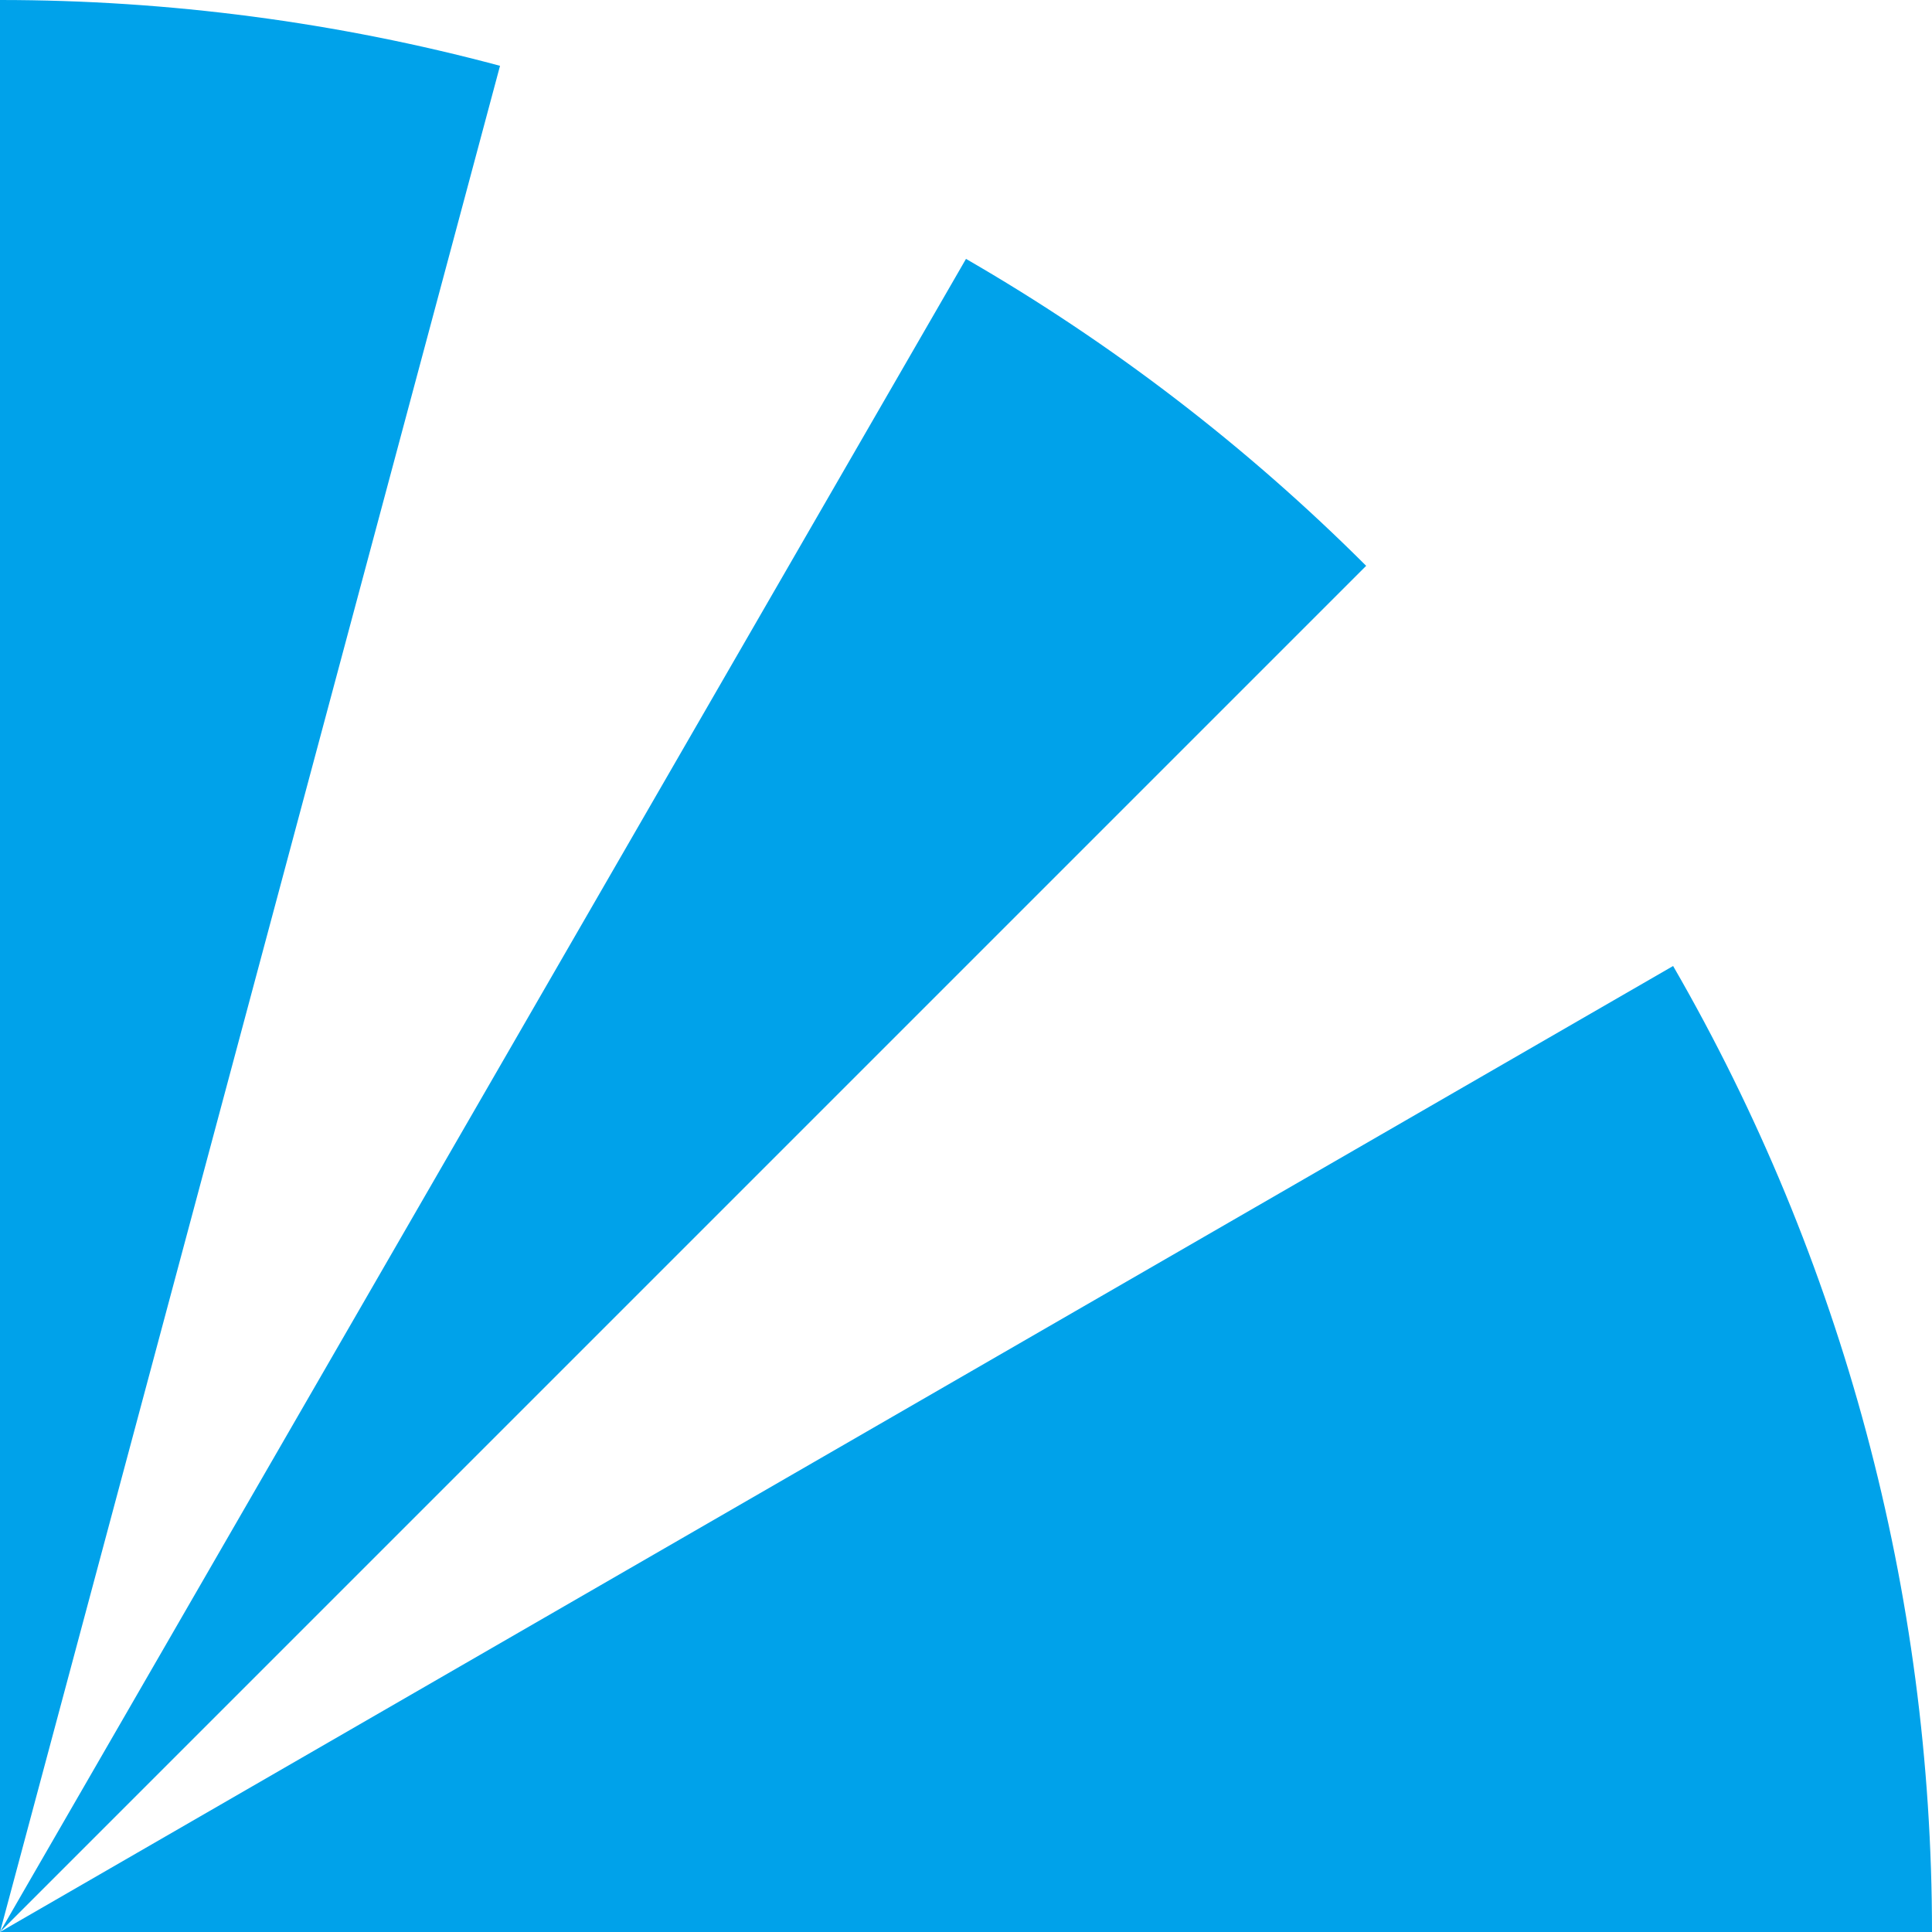
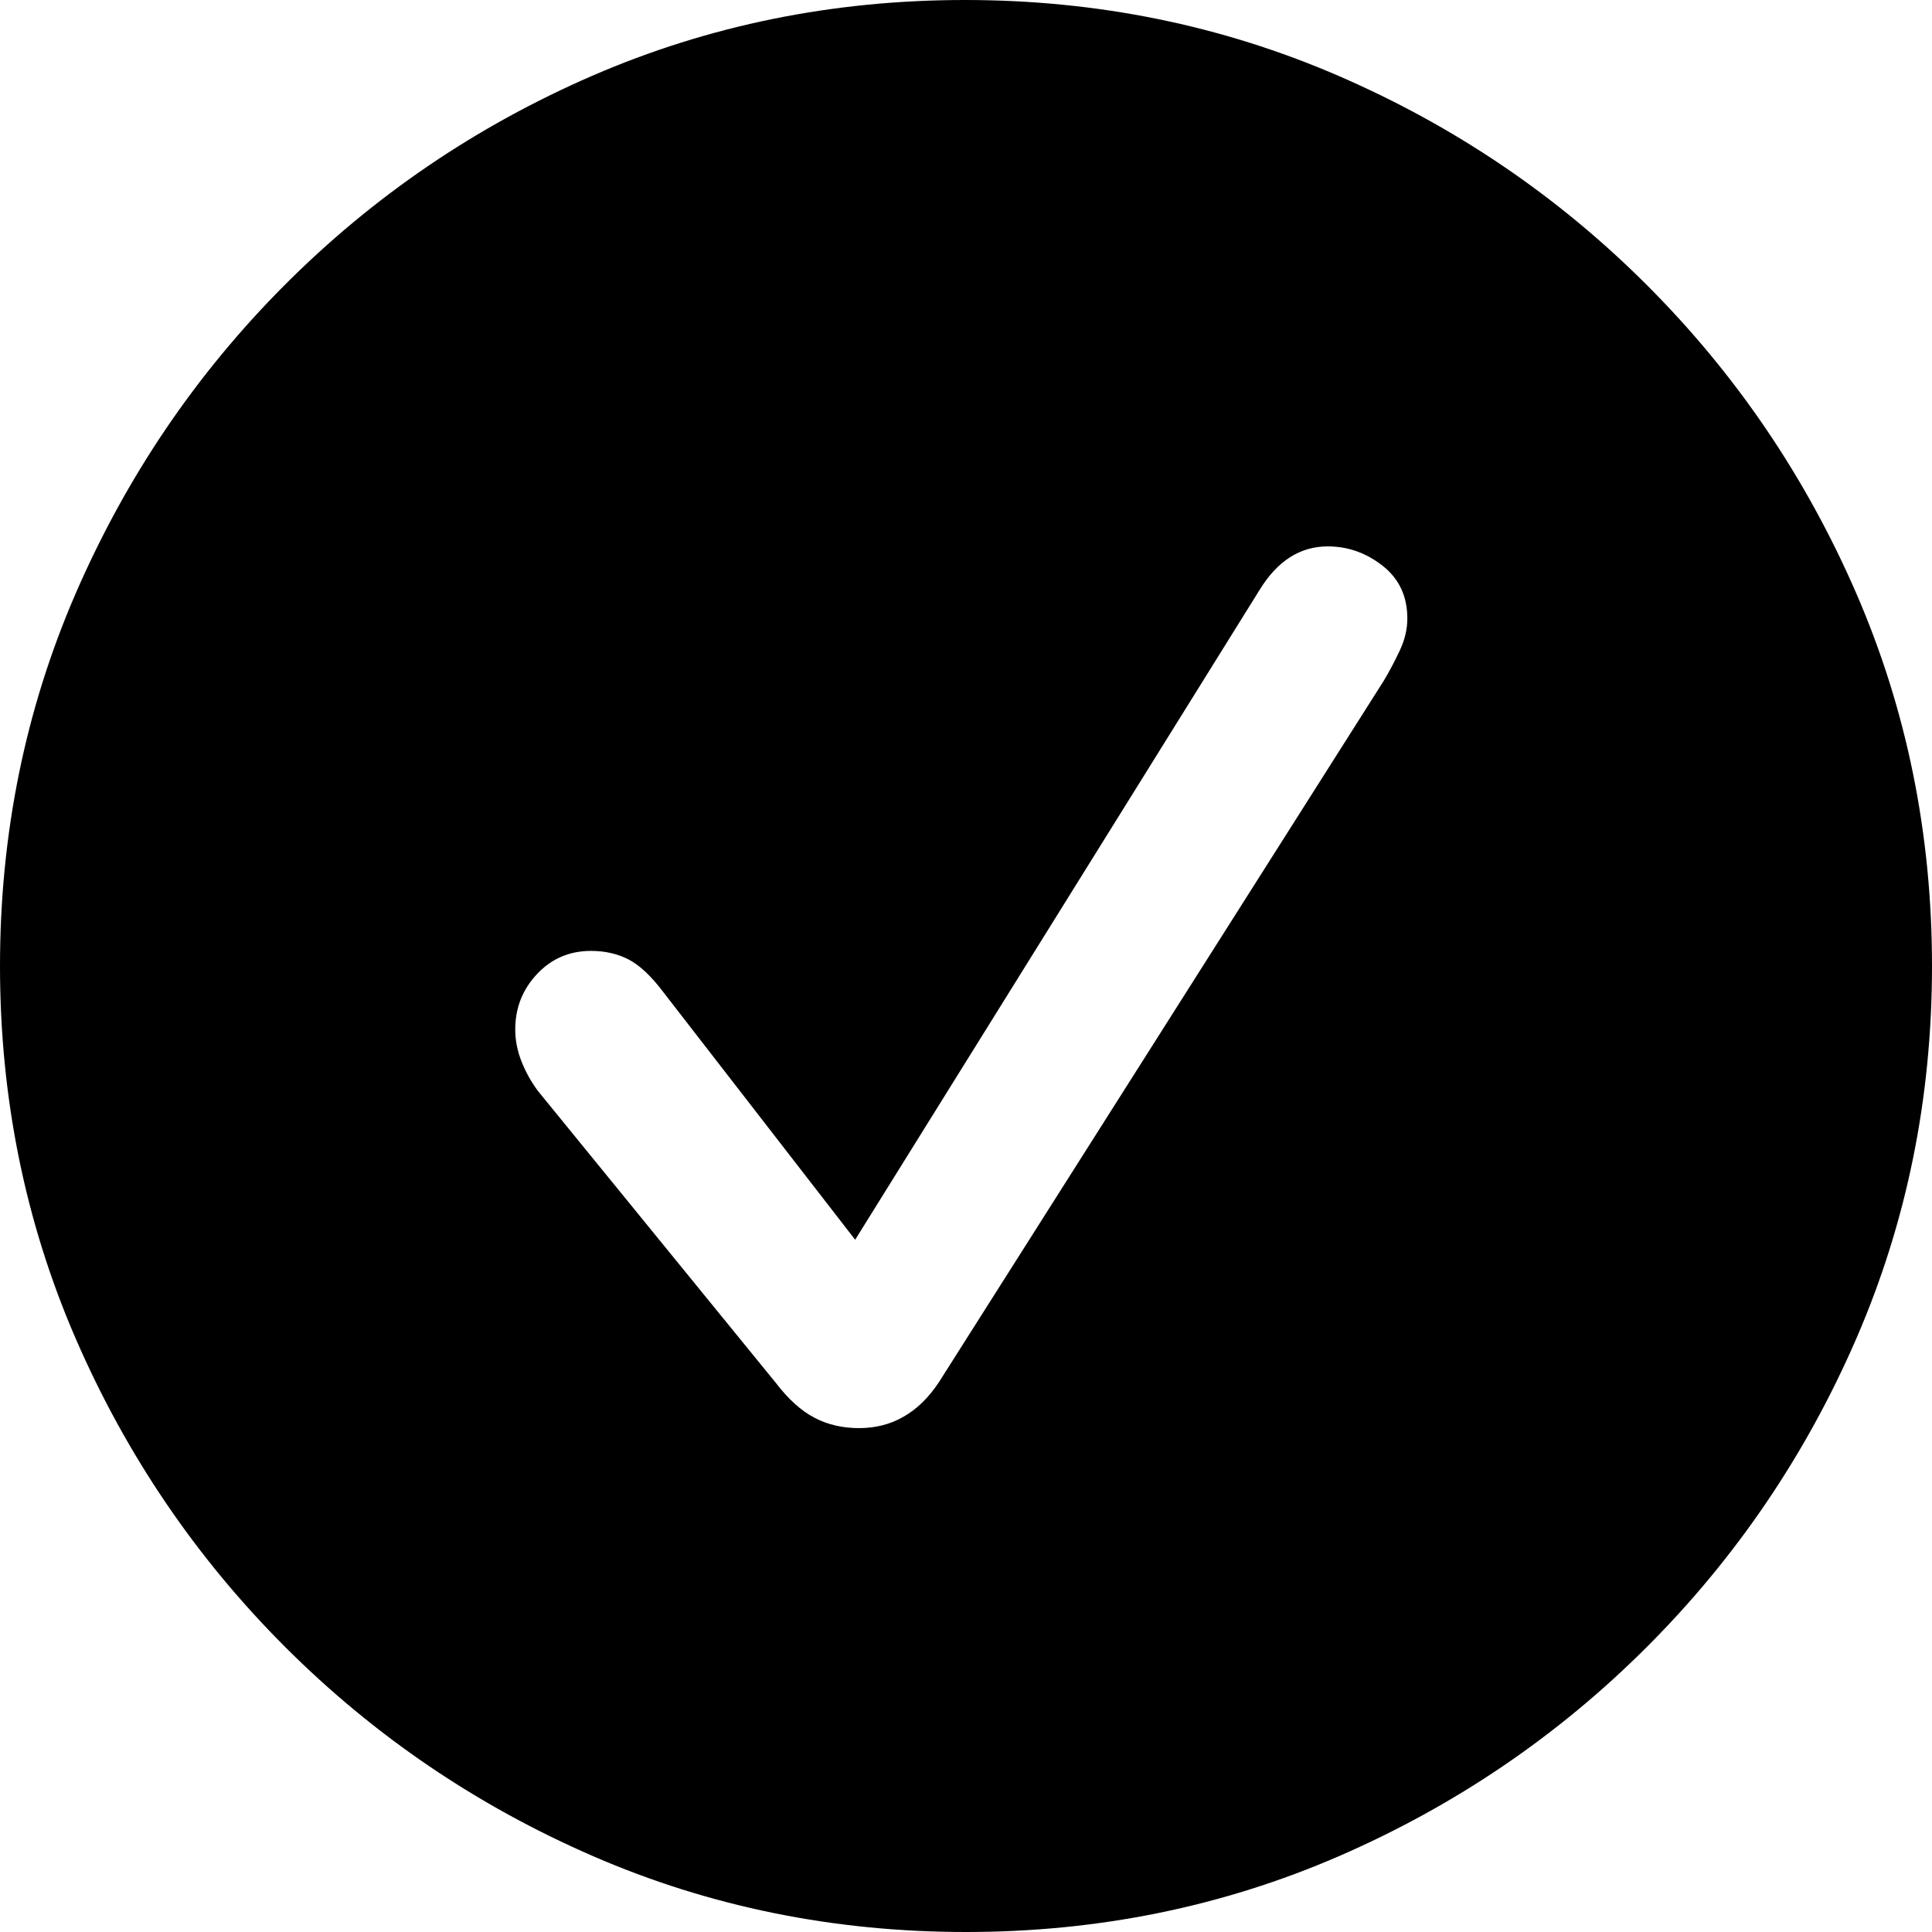
<svg xmlns="http://www.w3.org/2000/svg" version="1.1" viewBox="0 0 16 16" width="16" height="16">
  <defs />
-   <g id="favicon-pinned-svg" stroke-dasharray="none" fill="none" fill-opacity="1" stroke-opacity="1" stroke="none">
+   <g id="favicon-pinned-svg" stroke-opacity="1" stroke-dasharray="none" fill-opacity="1" fill="none" stroke="none">
    <g id="favicon-pinned-svg_Layer_1">
-       <g id="Graphic_32">
-         <path d="M 0 16 L -29391523e-22 0 C 1.398 0 2.79 .183 4.141 .545 L 0 16 Z" fill="#00a2ea" />
-       </g>
-       <g id="Graphic_31">
-         <path d="M 0 16 L 8 2.144 C 9.211 2.843 10.325 3.698 11.314 4.686 L 0 16 Z" fill="#00a2ea" />
-       </g>
-       <g id="Graphic_30">
-         <path d="M 0 16 L 13.856 8 C 15.261 10.432 16 13.191 16 16 L 0 16 Z" fill="#00a2ea" />
+       <g id="Group_37">
+         <g id="Group_38">
+           <g id="Group_39">
+             <g id="Graphic_40">
+               <path d="M 8 16 C 9.093 16 10.122 15.791 11.086 15.373 C 12.051 14.954 12.902 14.376 13.639 13.639 C 14.376 12.902 14.954 12.051 15.373 11.086 C 15.791 10.122 16 9.093 16 8 C 16 6.907 15.791 5.878 15.373 4.914 C 14.954 3.949 14.376 3.098 13.639 2.361 C 12.902 1.624 12.05 1.046 11.082 .627 C 10.115 .209 9.085 0 7.992 0 C 6.899 0 5.871 .209 4.906 .627 C 3.941 1.046 3.092 1.624 2.357 2.361 C 1.622 3.098 1.046 3.949 .627 4.914 C .209 5.878 0 6.907 0 8 C 0 9.093 .209 10.122 .627 11.086 C 1.046 12.051 1.624 12.902 2.361 13.639 C 3.098 14.376 3.949 14.954 4.914 15.373 C 5.878 15.791 6.907 16 8 16 Z M 7.114 11.827 C 6.978 11.827 6.855 11.799 6.745 11.741 C 6.635 11.684 6.528 11.587 6.424 11.451 L 4.455 9.035 C 4.397 8.957 4.352 8.875 4.318 8.788 C 4.284 8.702 4.267 8.614 4.267 8.525 C 4.267 8.348 4.327 8.195 4.447 8.067 C 4.567 7.939 4.716 7.875 4.894 7.875 C 5.009 7.875 5.112 7.898 5.204 7.945 C 5.295 7.992 5.391 8.081 5.49 8.212 L 7.082 10.267 L 10.431 4.886 C 10.578 4.646 10.766 4.525 10.996 4.525 C 11.163 4.525 11.315 4.579 11.451 4.686 C 11.587 4.793 11.655 4.939 11.655 5.122 C 11.655 5.21 11.634 5.299 11.592 5.388 C 11.55 5.477 11.506 5.561 11.459 5.639 L 7.773 11.451 C 7.689 11.576 7.592 11.671 7.482 11.733 C 7.373 11.796 7.25 11.827 7.114 11.827 Z" fill="black" />
+             </g>
+           </g>
+         </g>
      </g>
    </g>
  </g>
</svg>
